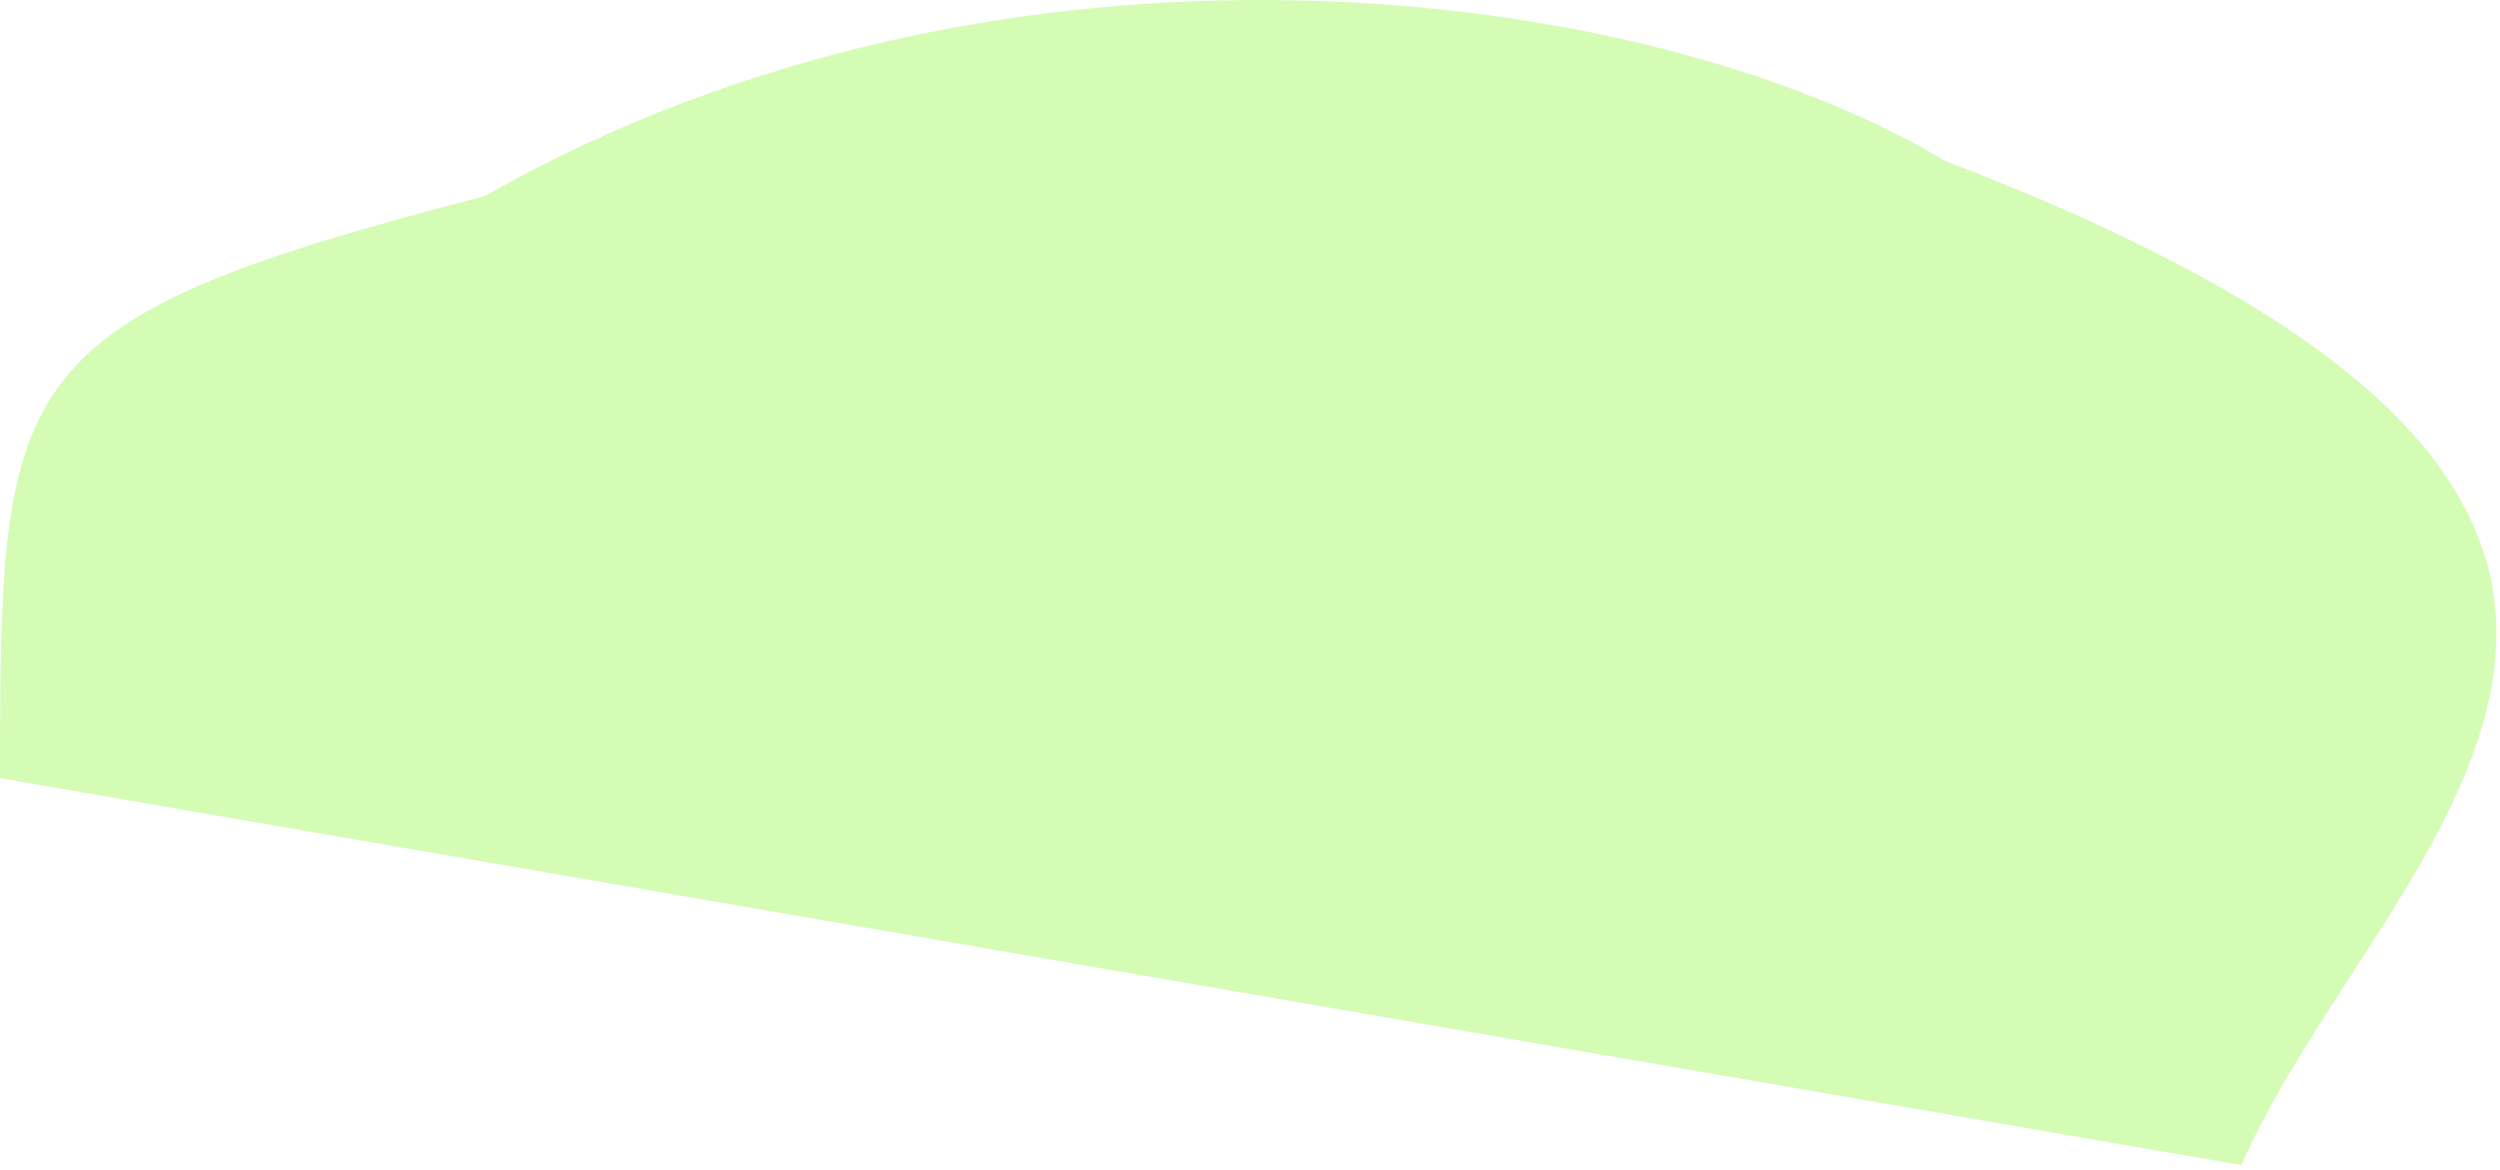
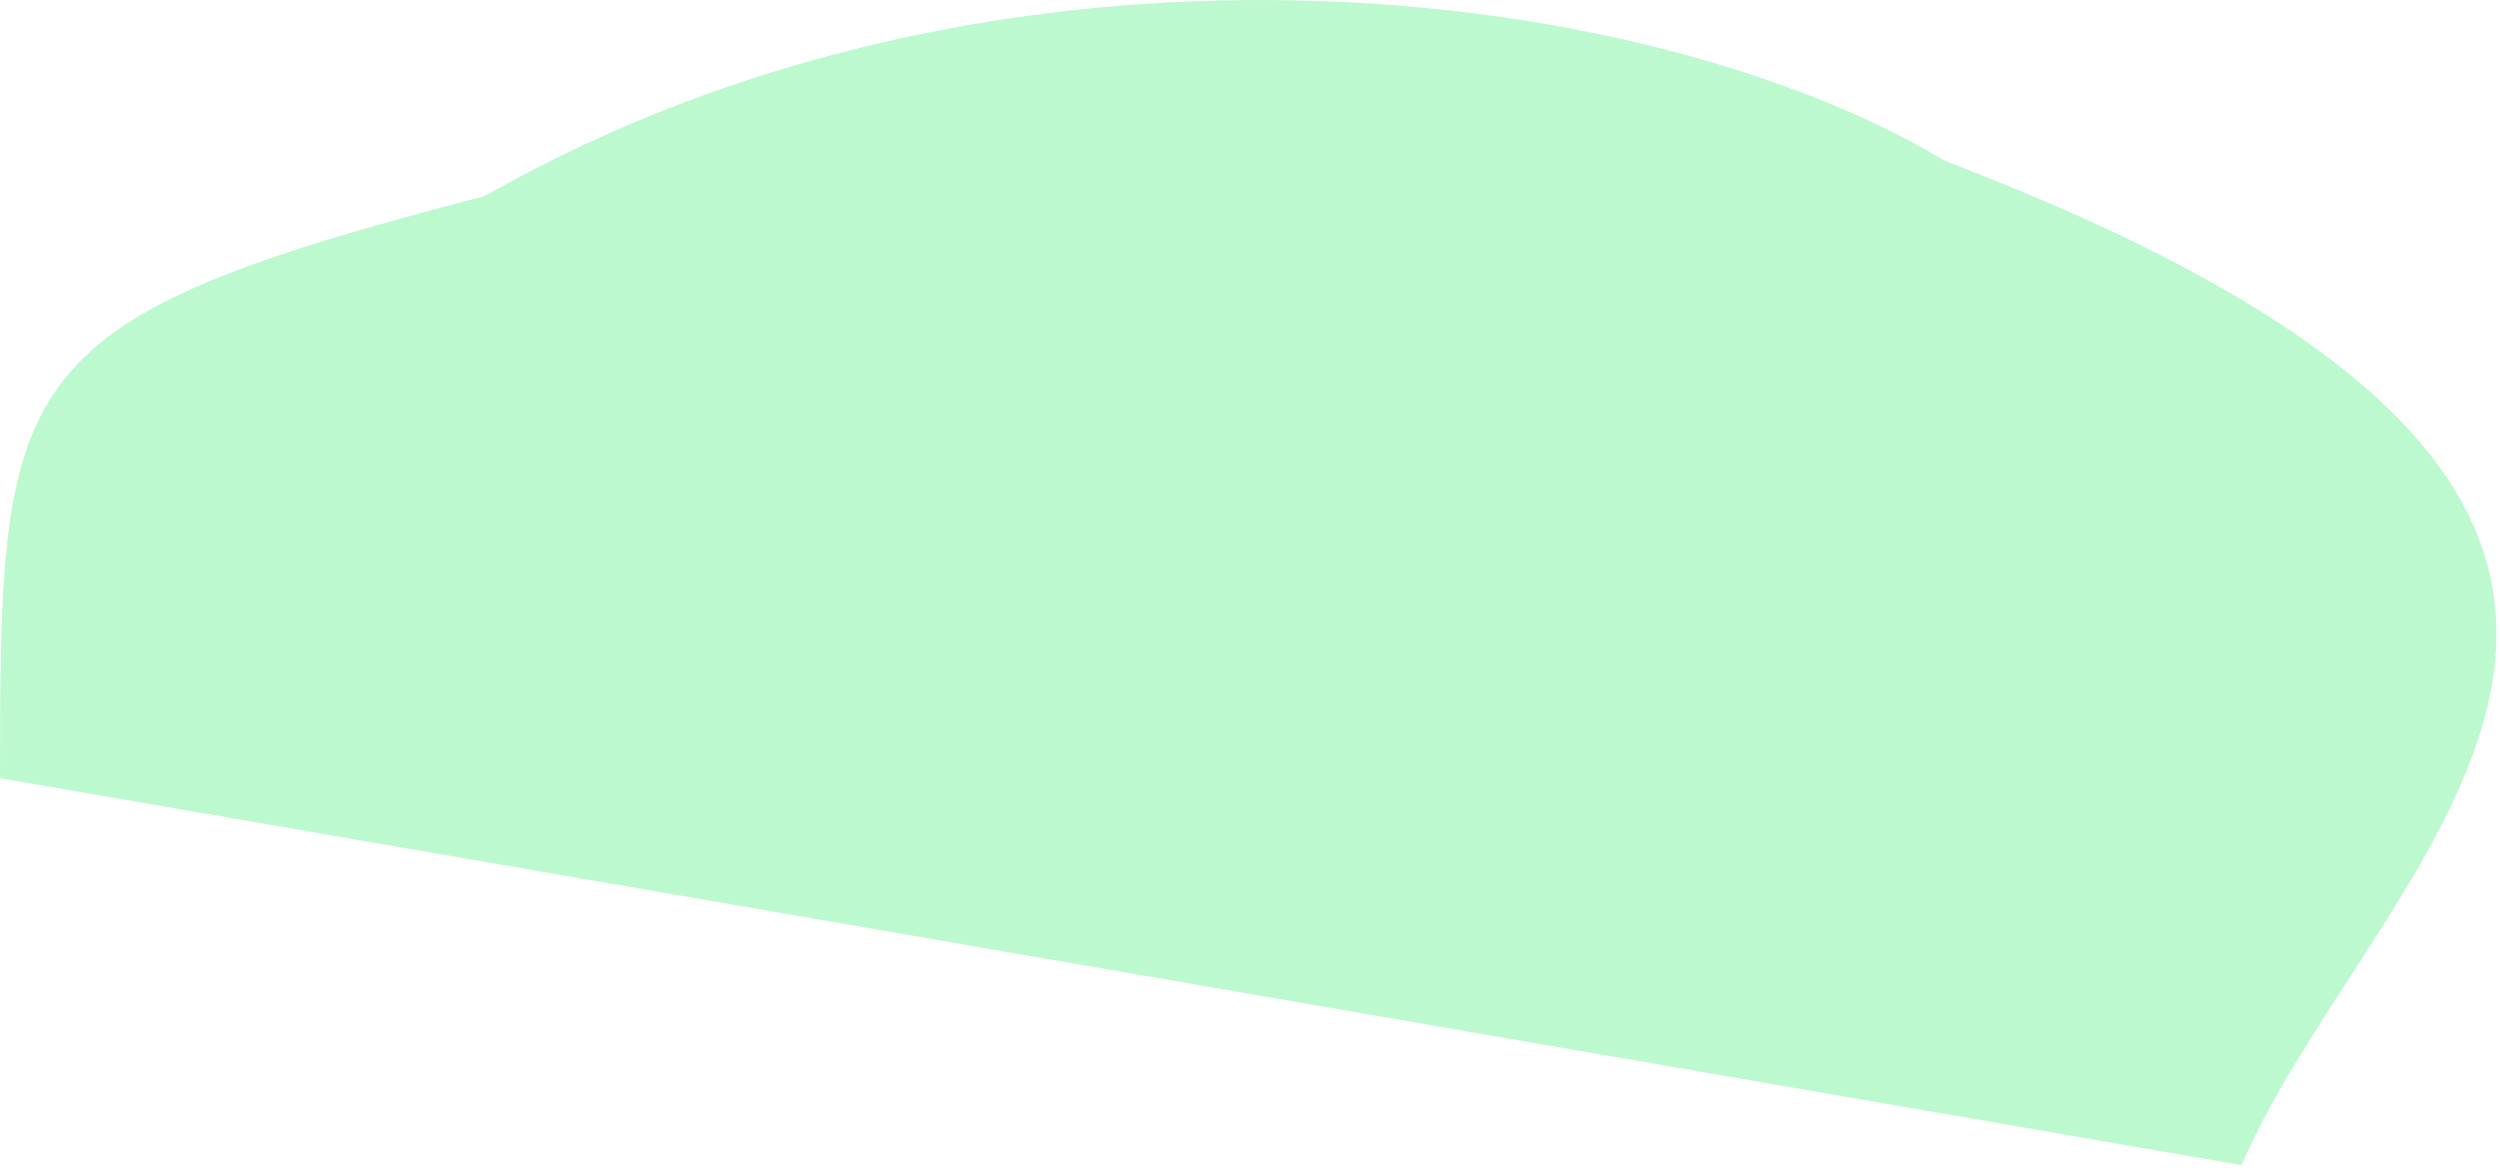
<svg xmlns="http://www.w3.org/2000/svg" width="498" height="233" viewBox="0 0 498 233" fill="none">
-   <path d="M96.5 39.082C1.091 63.827 2.69413e-05 74 0 155L446.5 232.082C473.783 169.042 572.531 102.762 387.5 32.082C327.582 -3.892 199.664 -19.629 96.5 39.082Z" fill="#D4FCB5" />
+   <path d="M96.5 39.082C1.091 63.827 2.69413e-05 74 0 155L446.5 232.082C473.783 169.042 572.531 102.762 387.5 32.082C327.582 -3.892 199.664 -19.629 96.5 39.082Z" fill="#BCF9CF" />
</svg>
